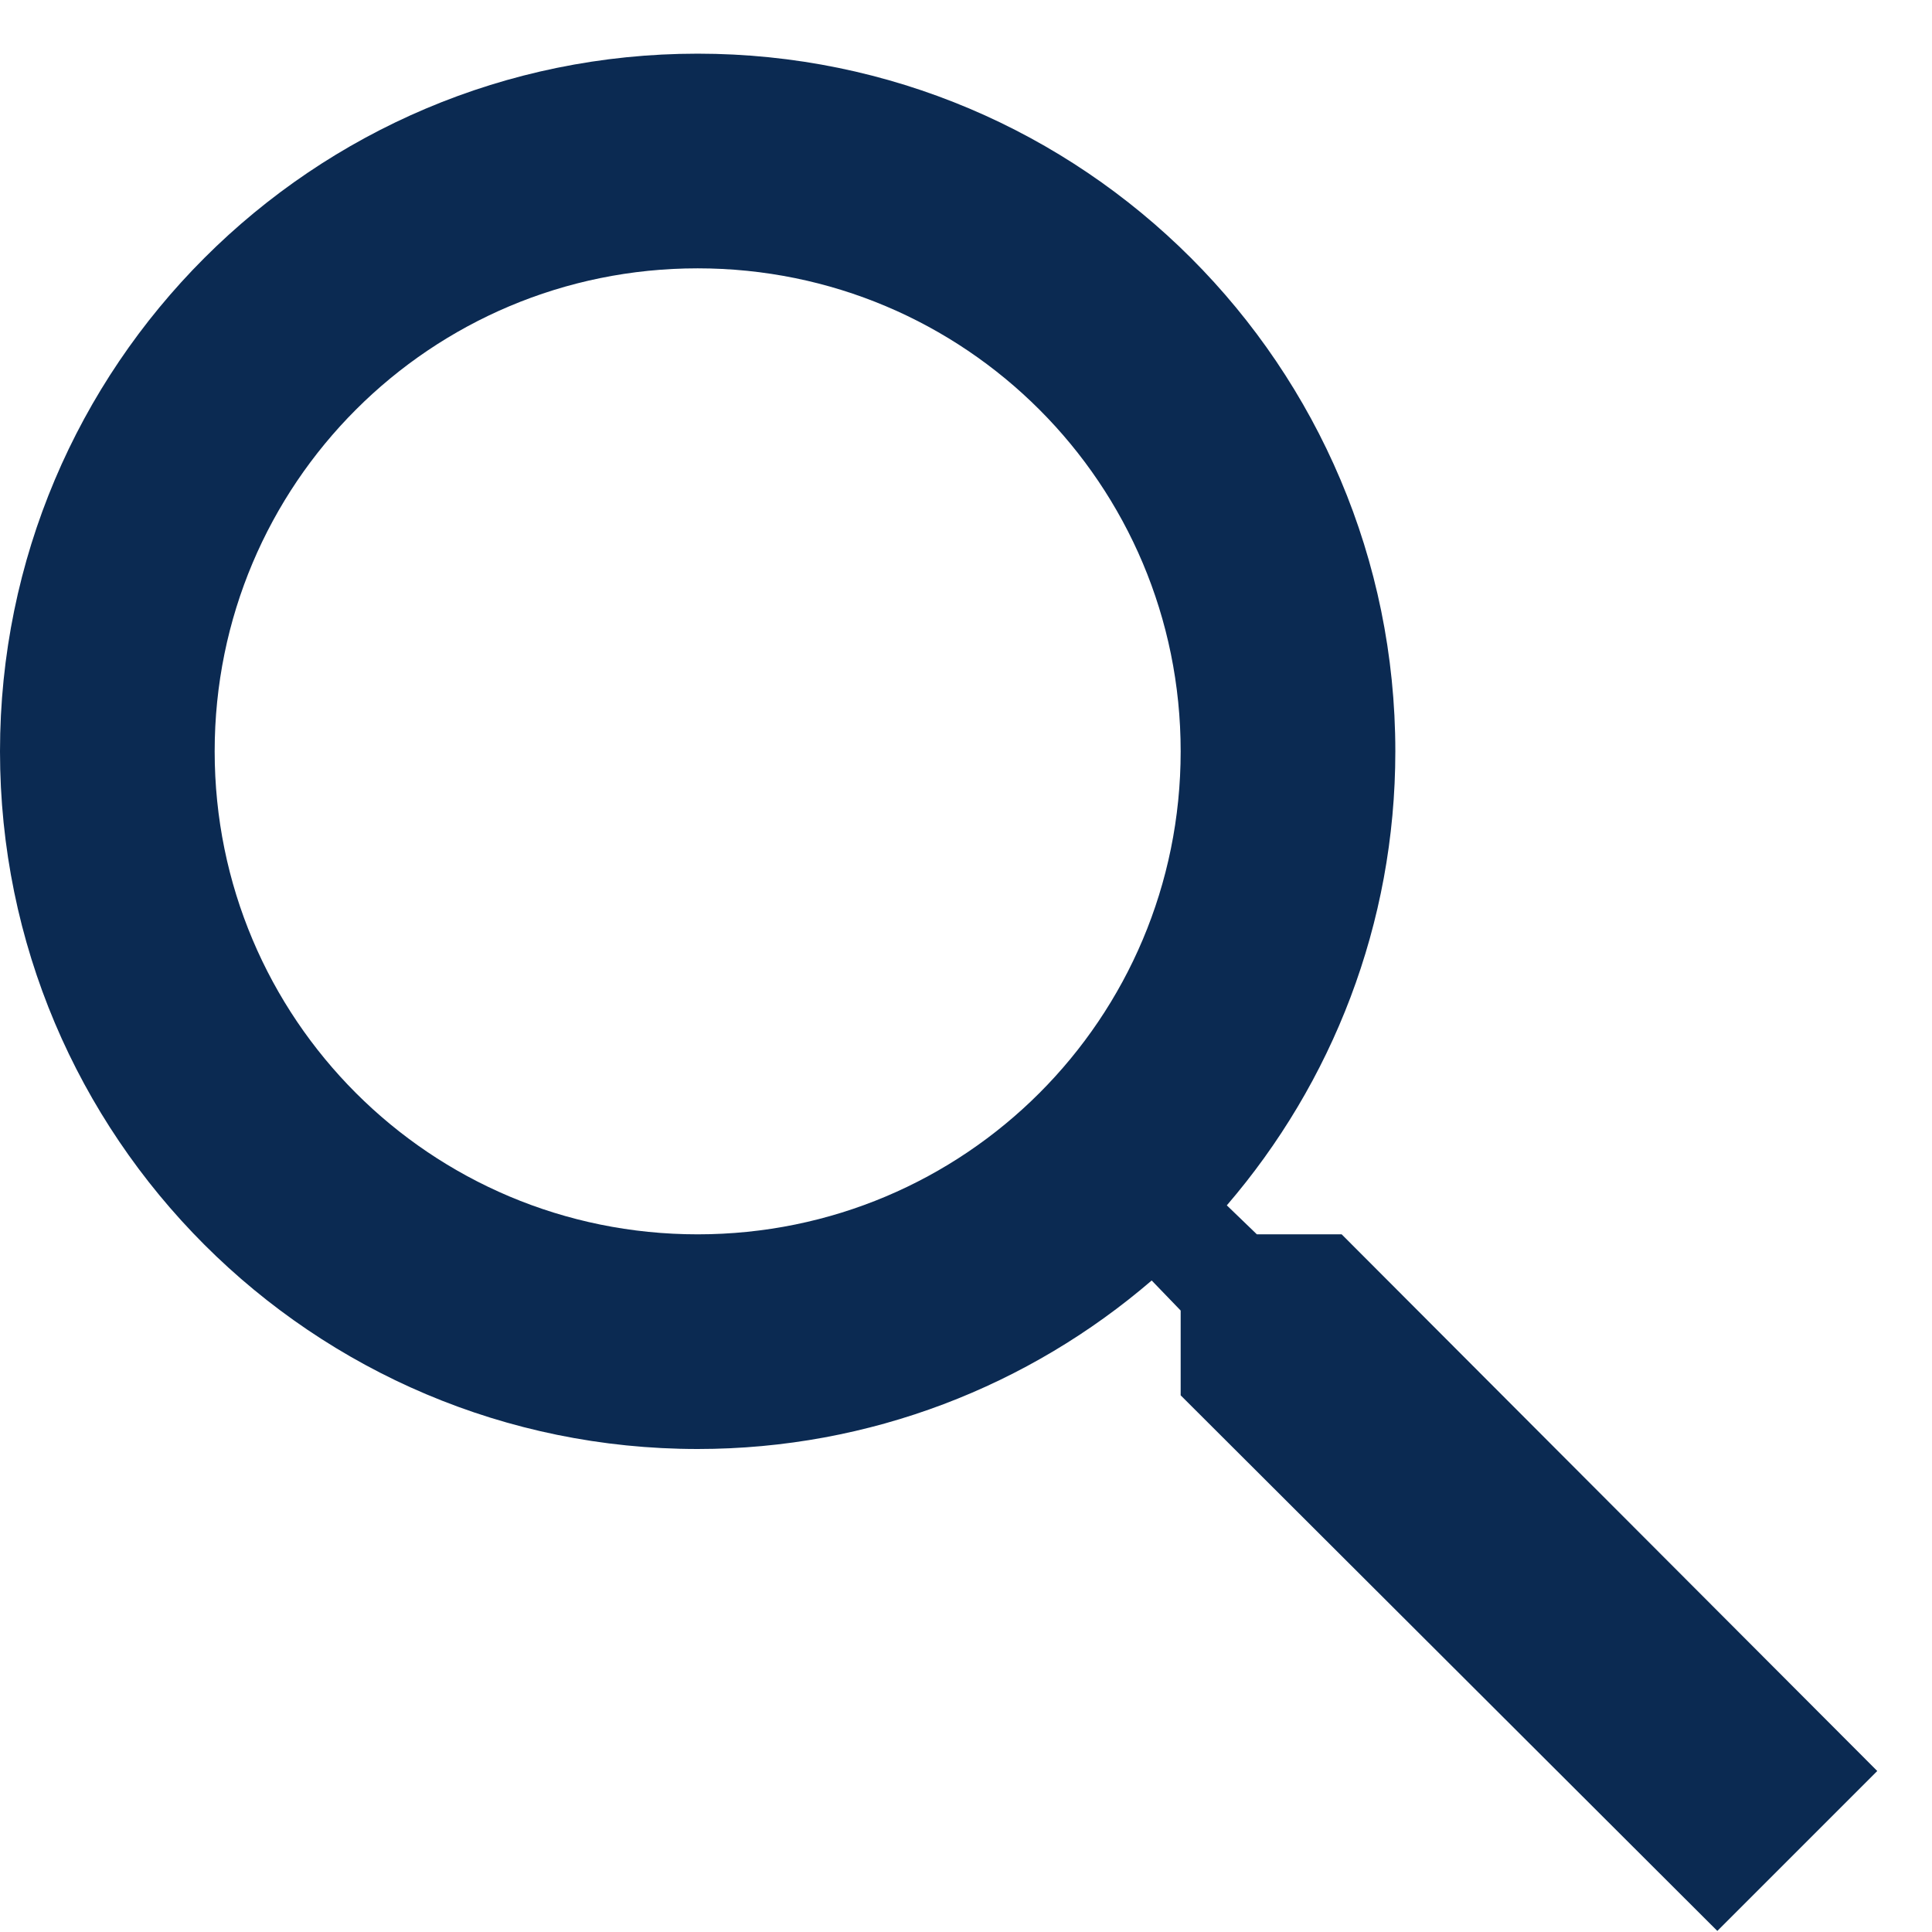
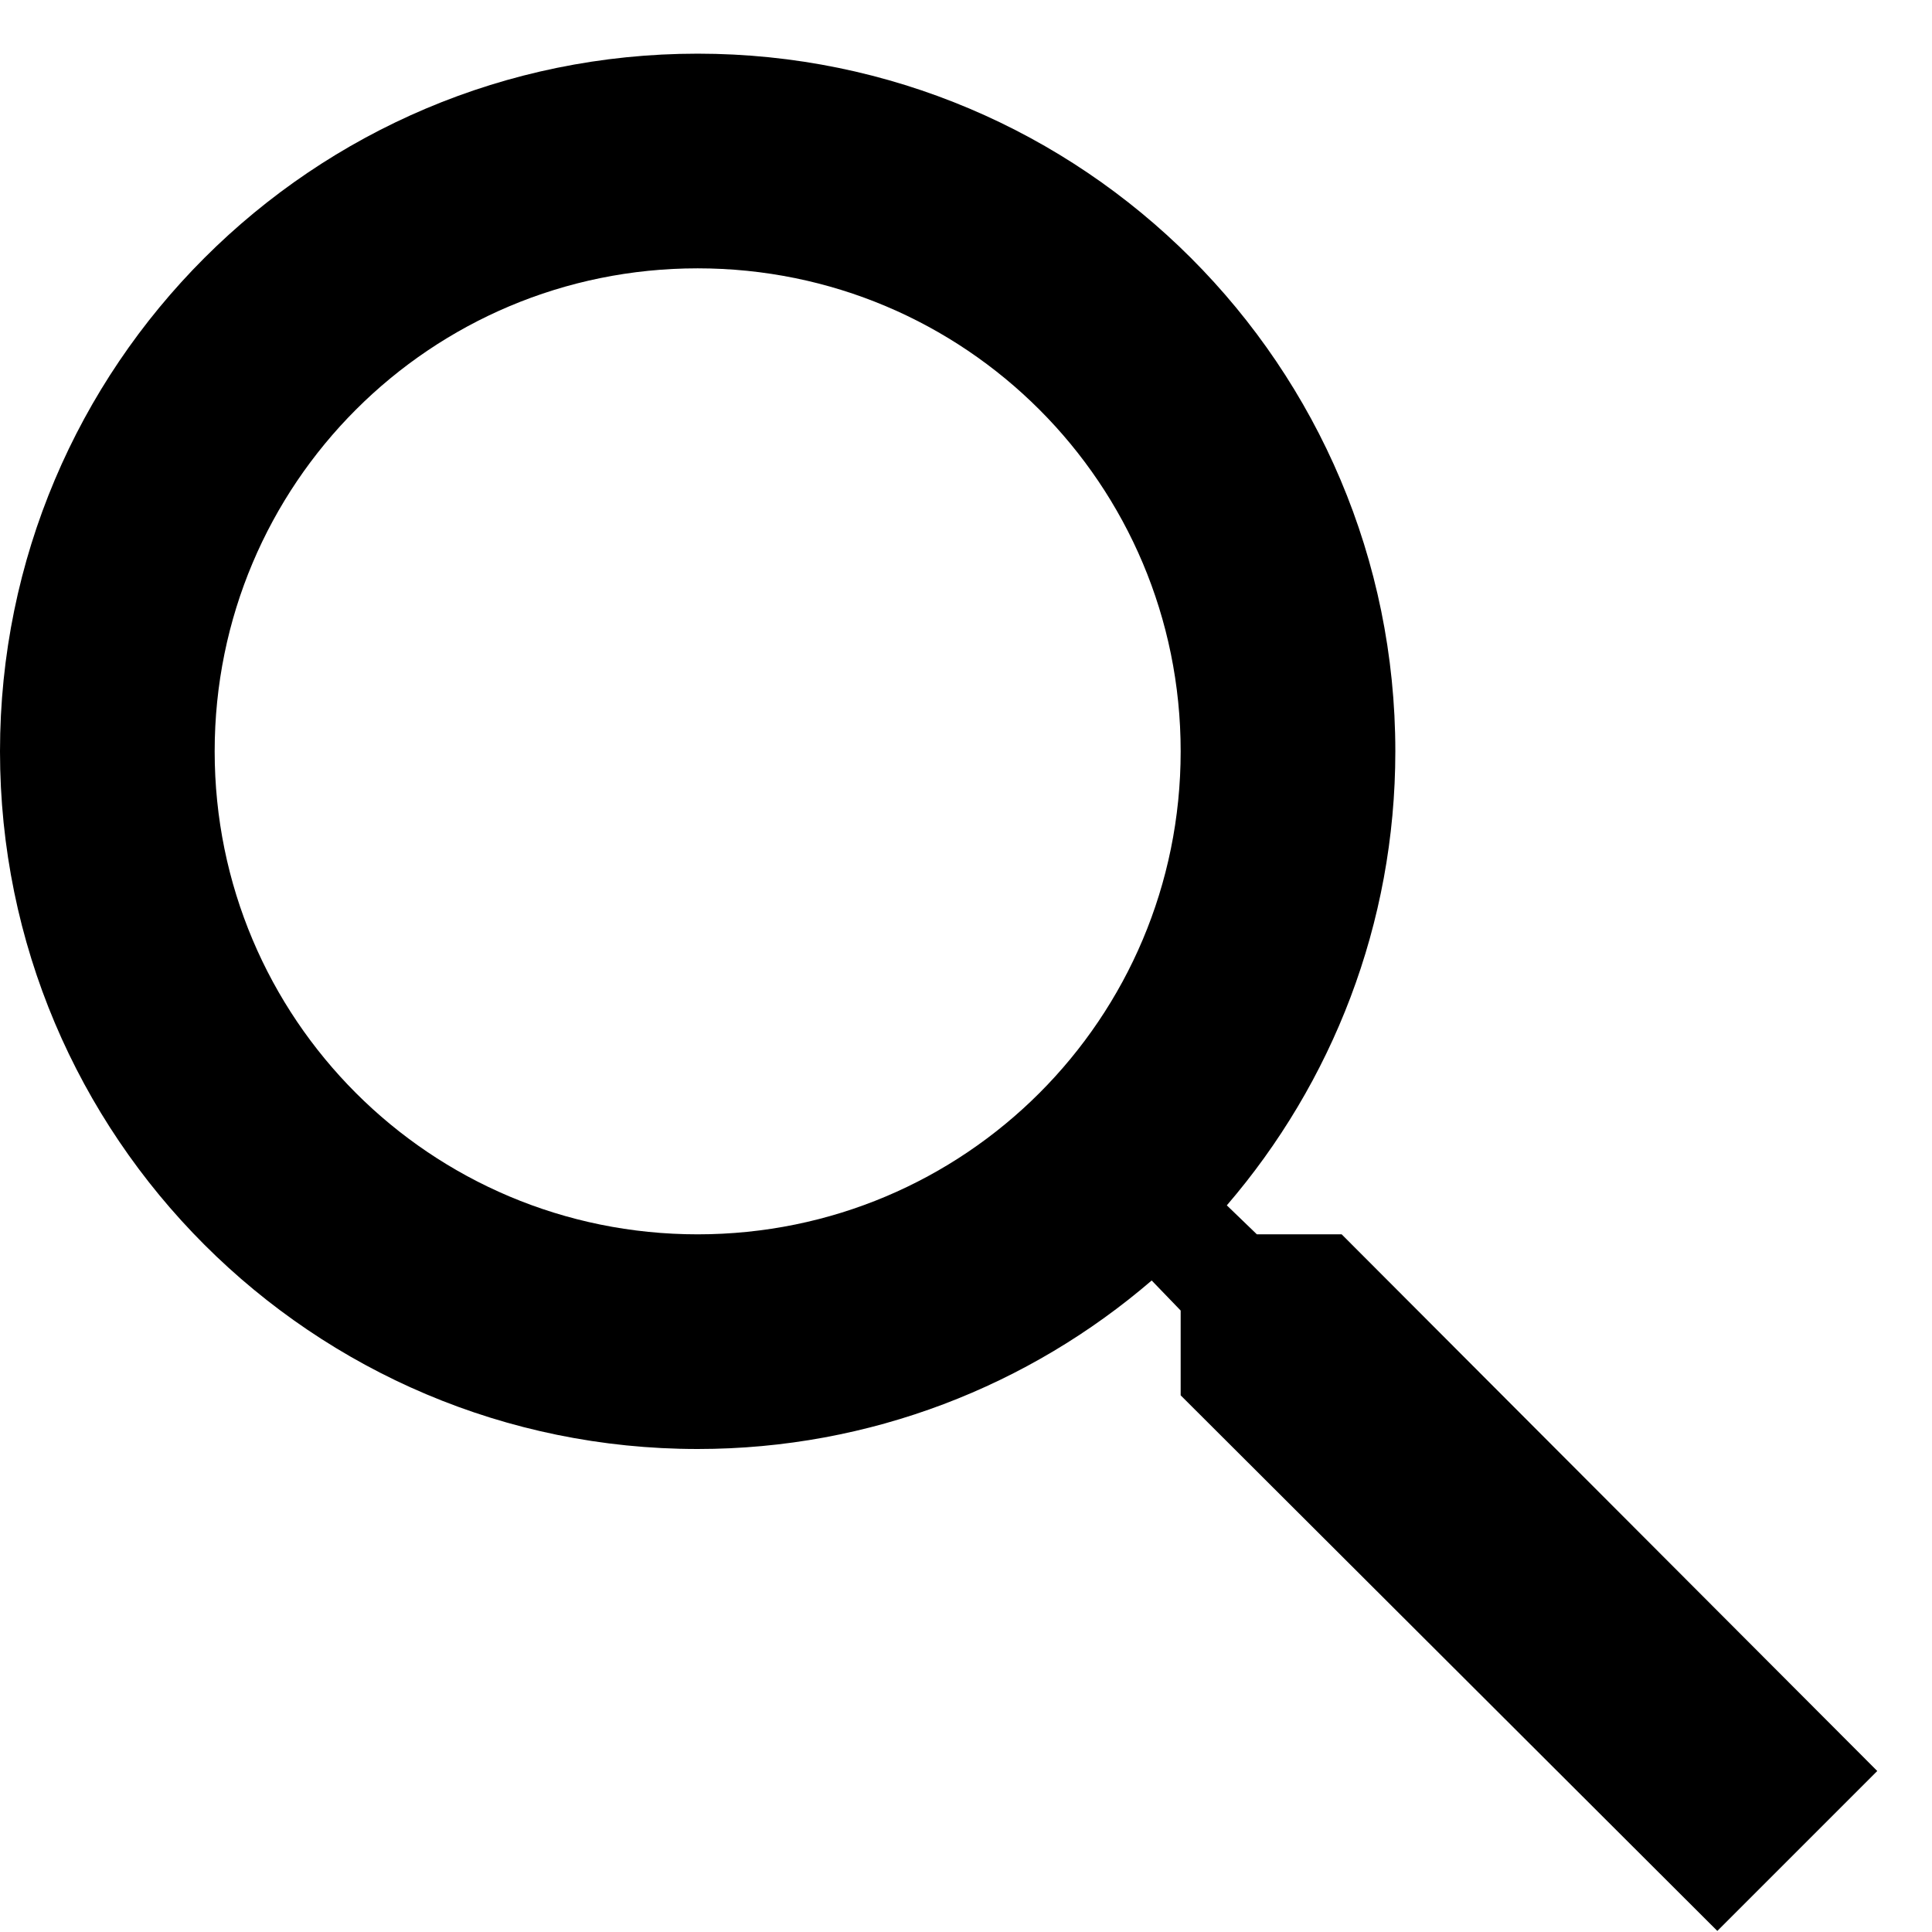
- <svg xmlns="http://www.w3.org/2000/svg" width="18" height="18" viewBox="0 0 18 18" fill="none">
-   <path d="M12.5 11.5H11.71L11.43 11.23C12.41 10.09 13 8.61 13 7C13 3.41 10.09 0.5 6.5 0.5C2.91 0.5 0 3.41 0 7C0 10.59 2.91 13.5 6.5 13.5C8.11 13.5 9.59 12.91 10.73 11.93L11 12.21V13L16 17.99L17.49 16.5L12.5 11.5ZM6.5 11.5C4.01 11.5 2 9.49 2 7C2 4.51 4.01 2.5 6.5 2.5C8.99 2.5 11 4.51 11 7C11 9.49 8.99 11.5 6.5 11.5Z" fill="#0B2A52" />
+ <svg xmlns="http://www.w3.org/2000/svg" width="18" height="18" viewBox="0 0 18 18" fill="currentColor">
+   <path d="M12.5 11.5H11.71L11.43 11.23C12.41 10.09 13 8.61 13 7C13 3.41 10.09 0.5 6.5 0.5C2.91 0.5 0 3.41 0 7C0 10.59 2.91 13.5 6.5 13.5C8.11 13.5 9.59 12.91 10.73 11.93L11 12.21V13L16 17.99L17.49 16.5L12.5 11.5ZM6.5 11.5C4.01 11.5 2 9.49 2 7C2 4.51 4.01 2.5 6.5 2.5C8.99 2.5 11 4.51 11 7C11 9.49 8.99 11.5 6.5 11.5Z" />
</svg>
